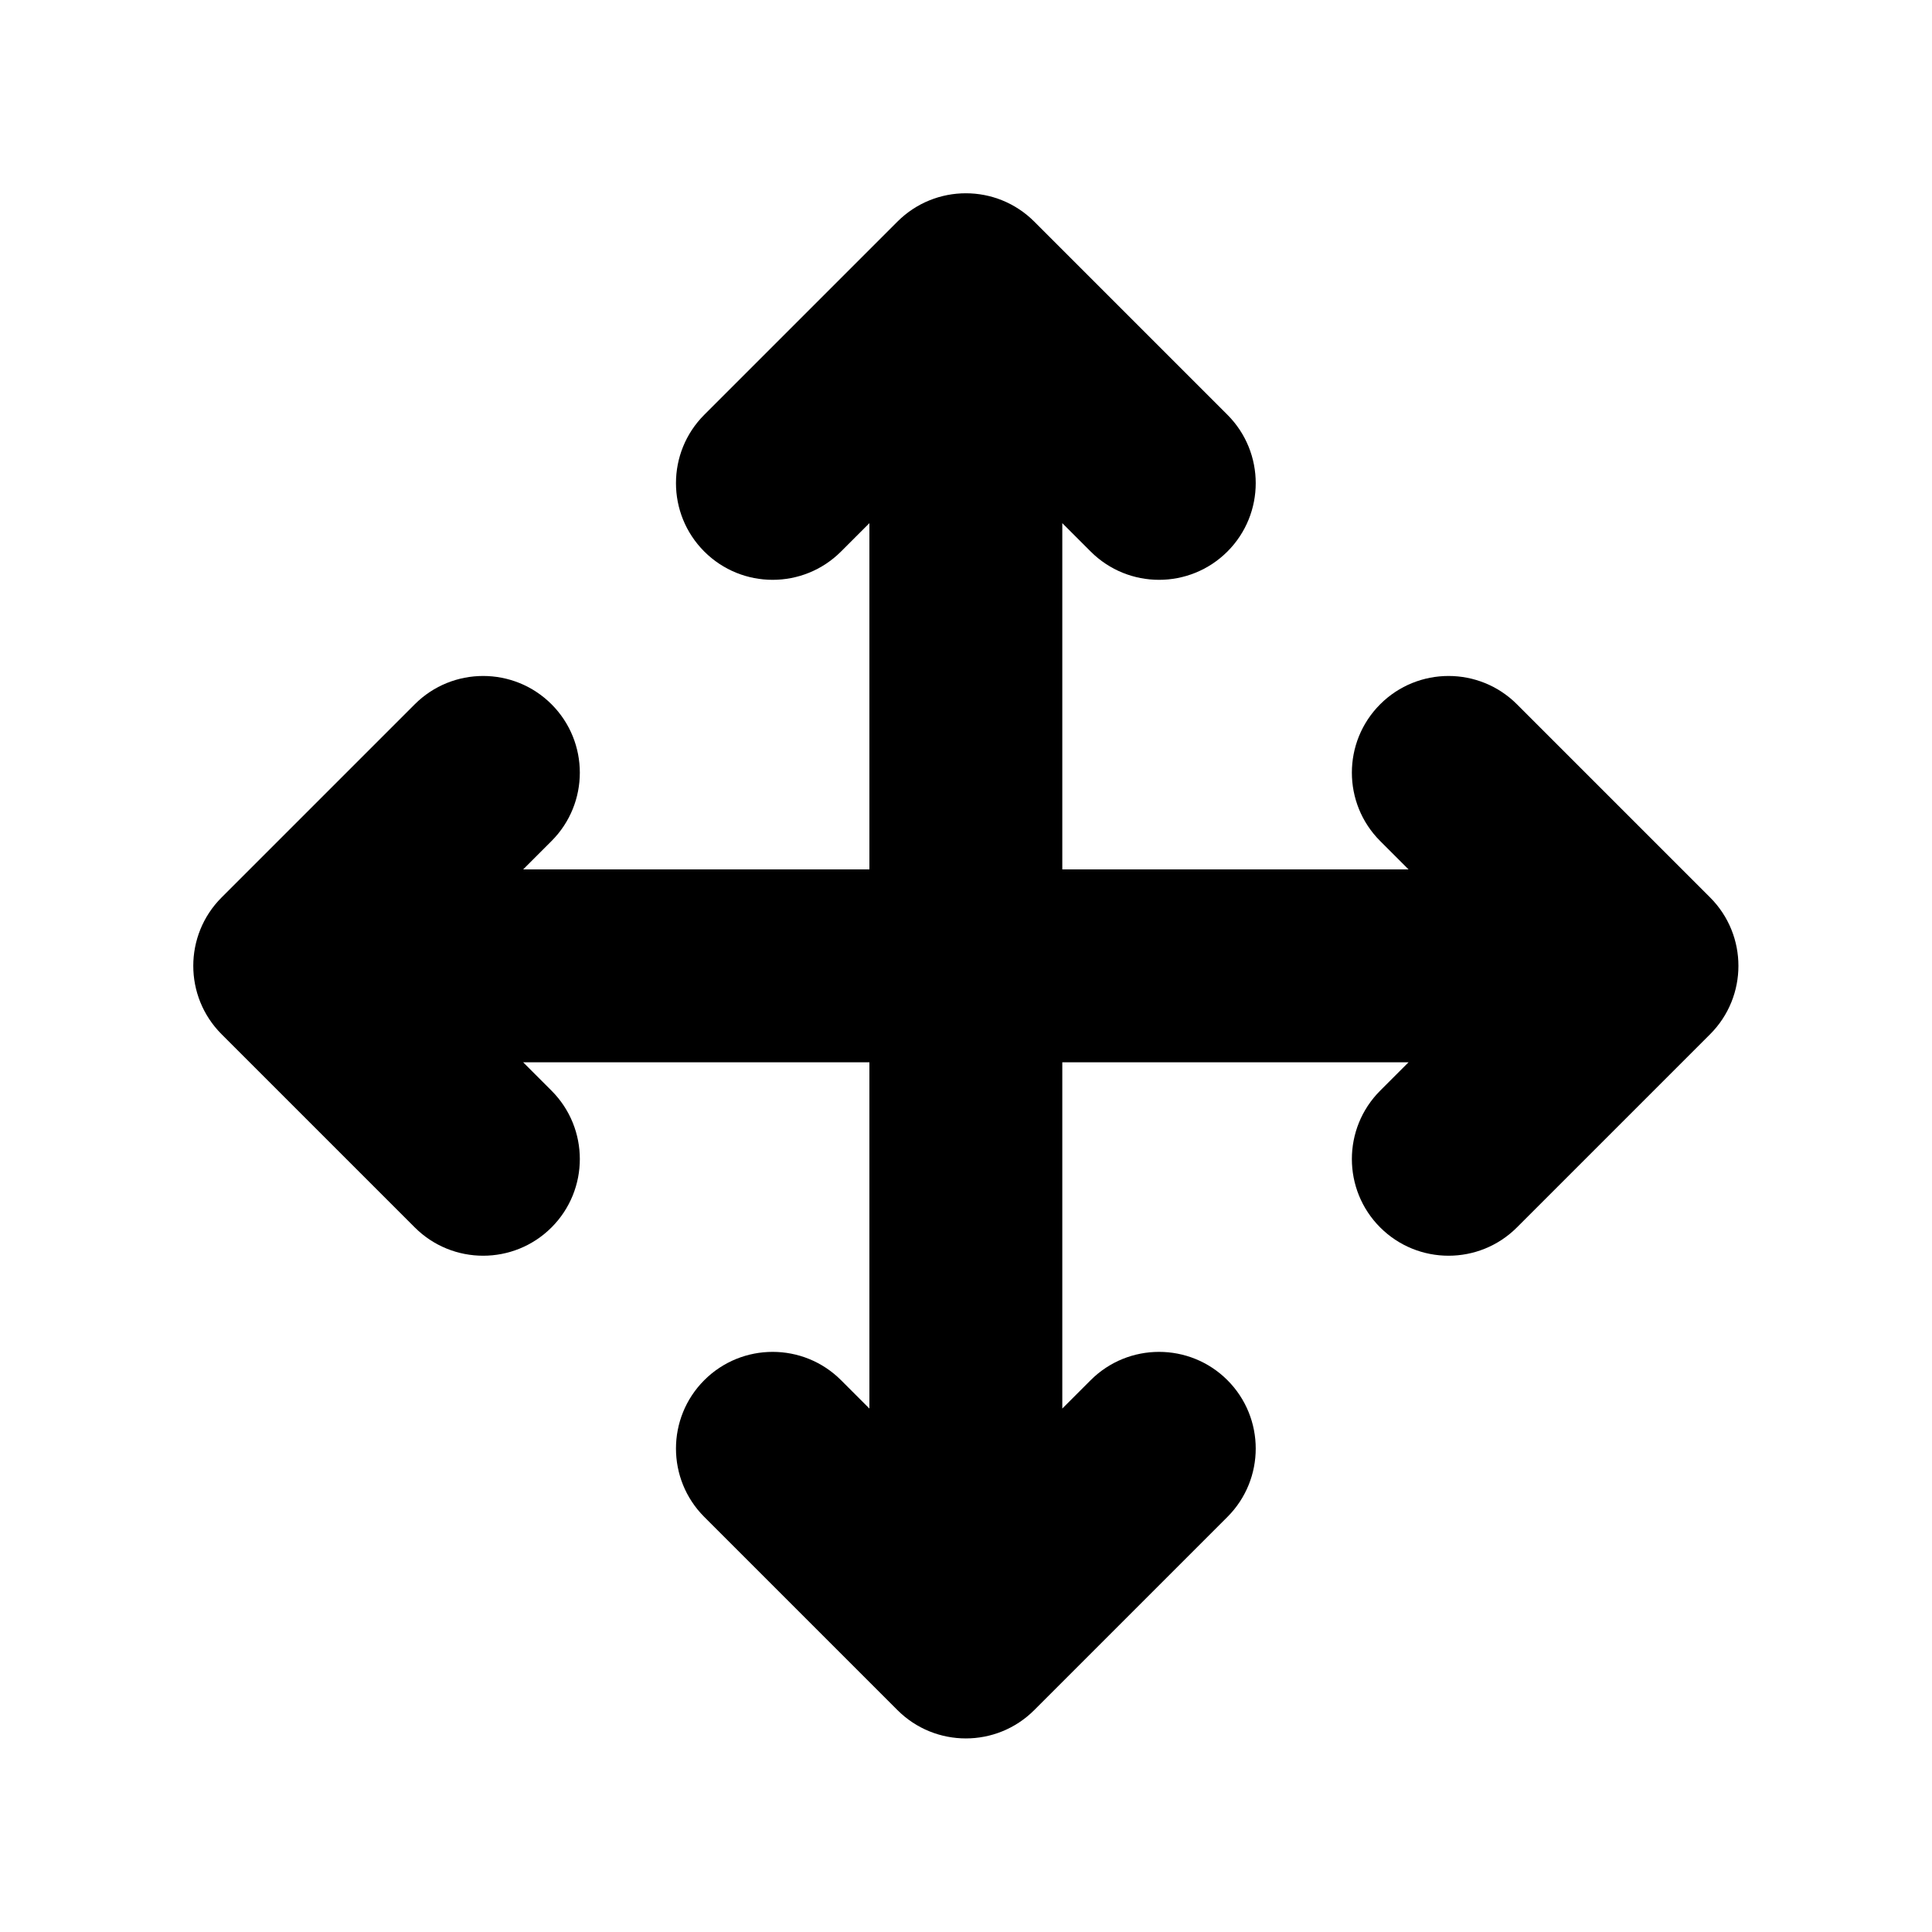
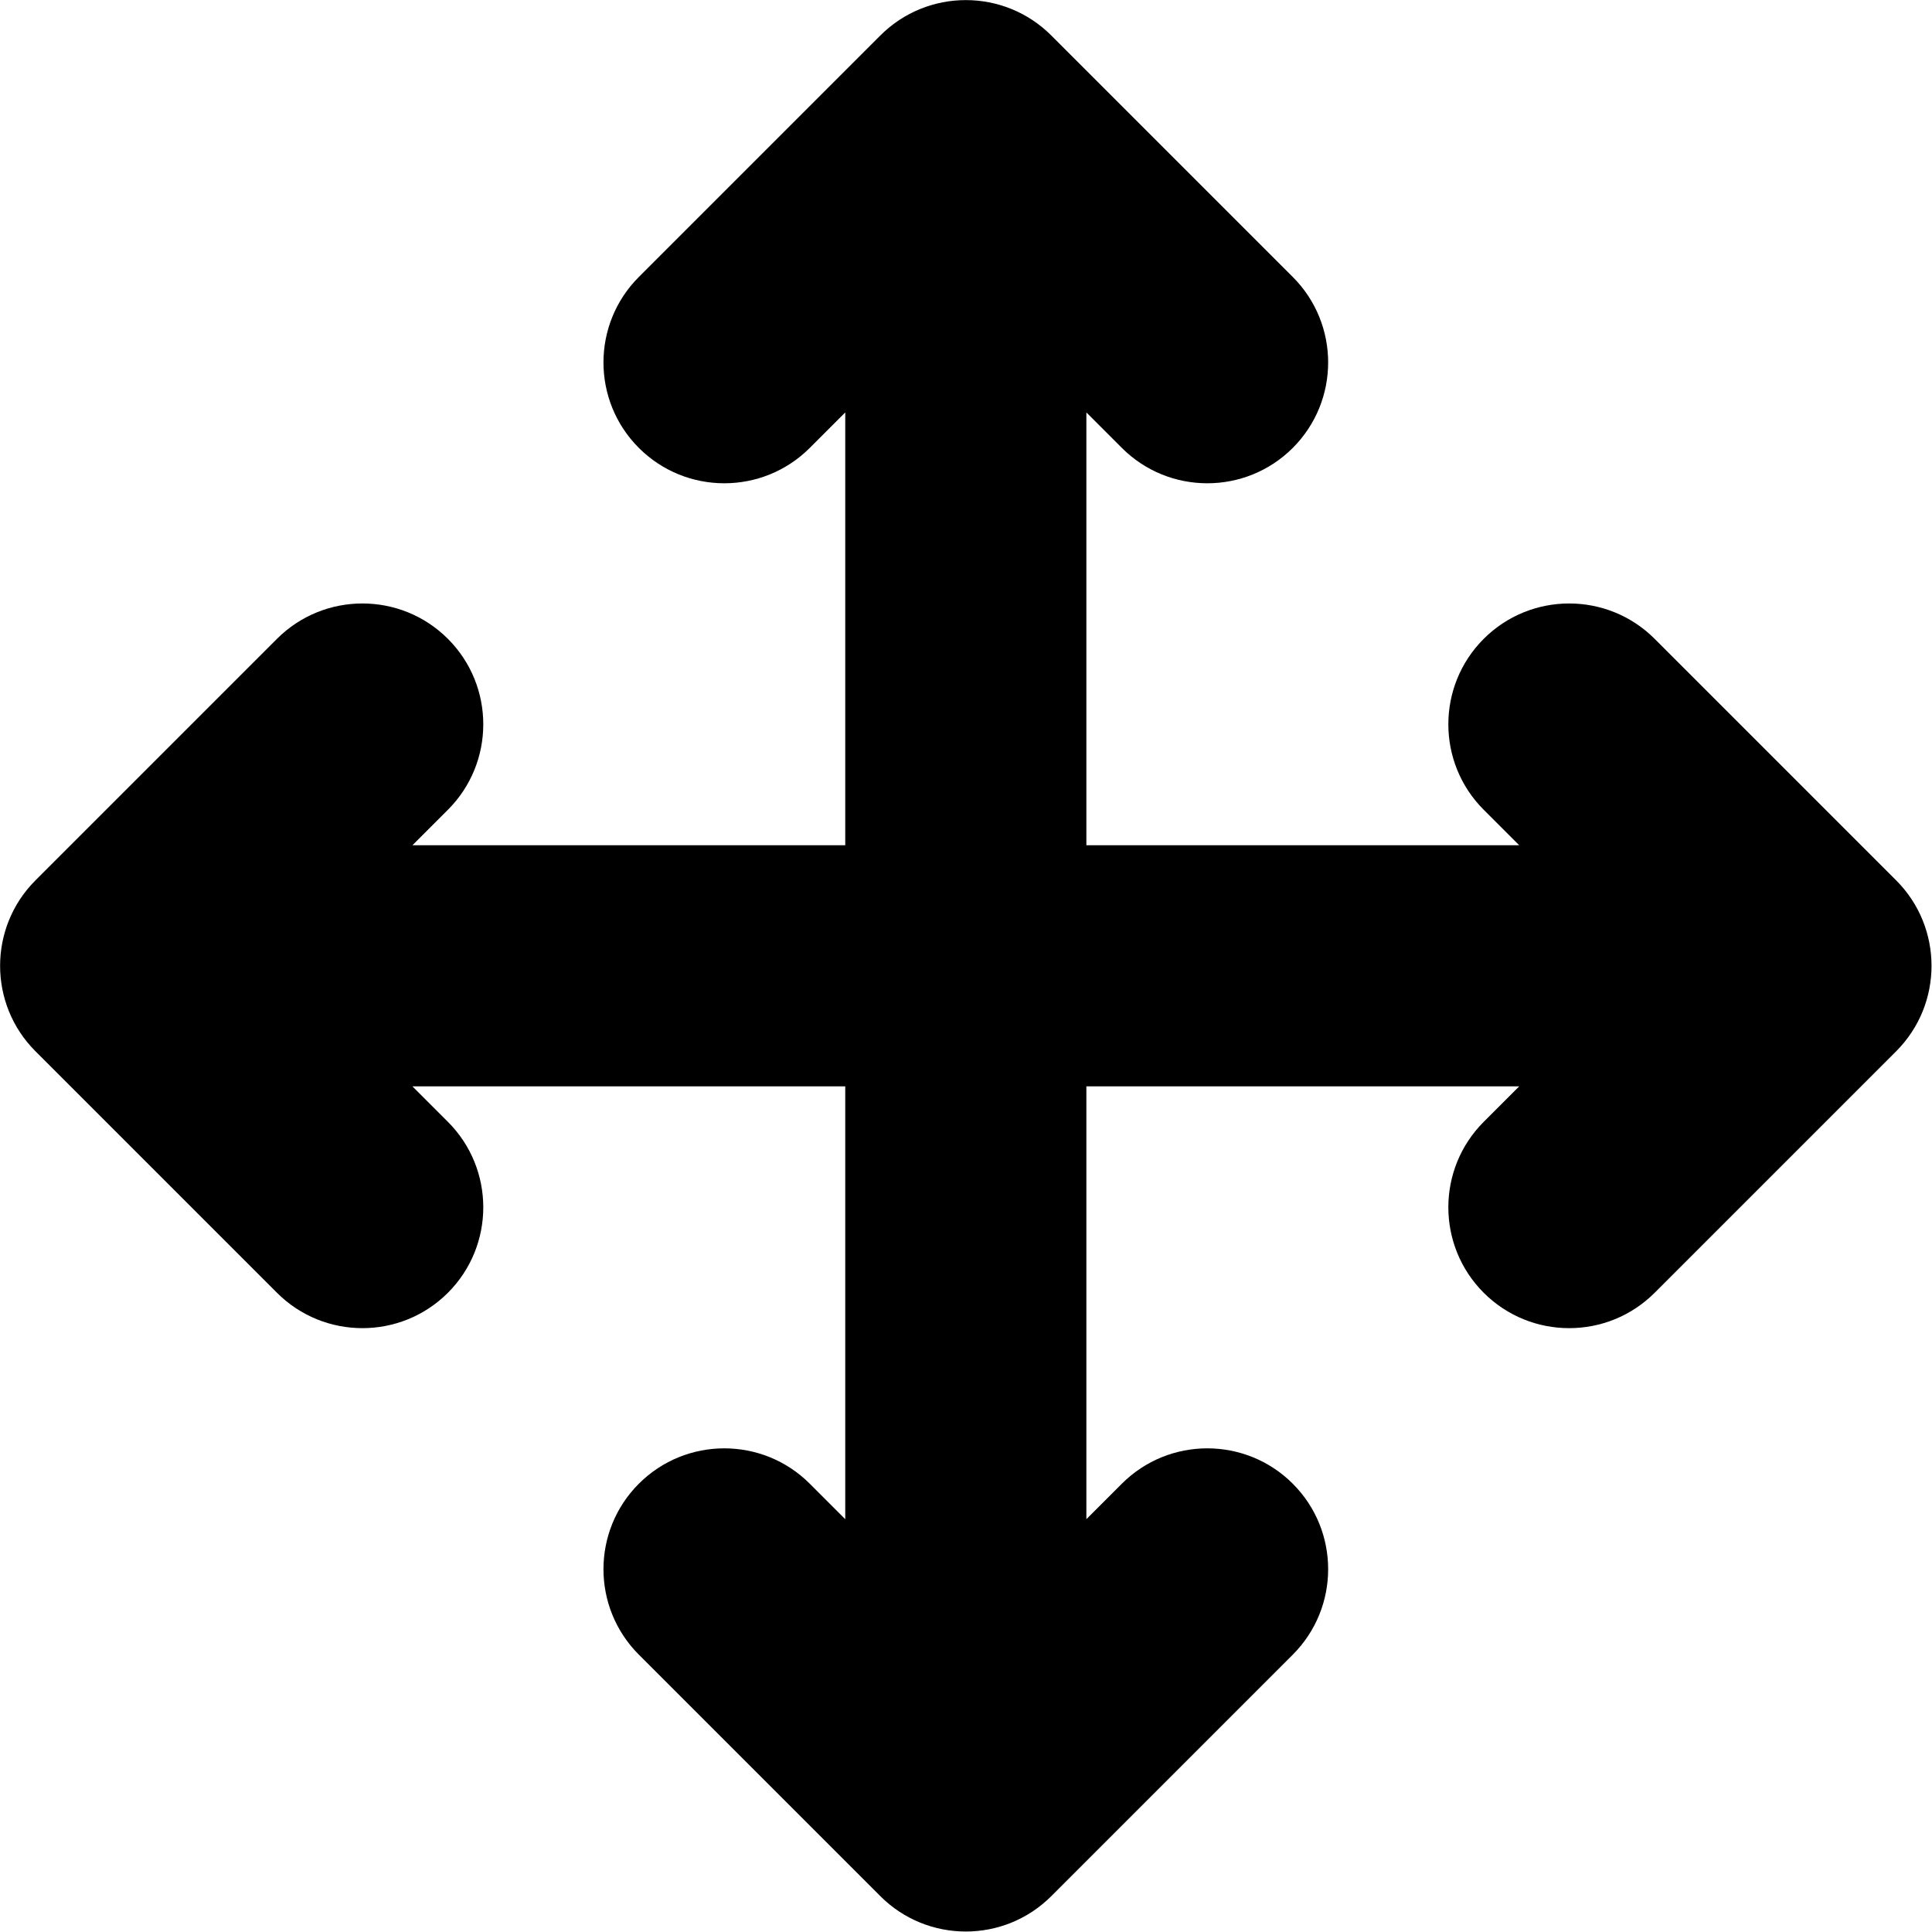
- <svg xmlns="http://www.w3.org/2000/svg" viewBox="0 0 640 640">
+ <svg xmlns="http://www.w3.org/2000/svg" viewBox="64 64 512 512">
  <path d="M342.6 73.4C330.1 60.9 309.8 60.9 297.3 73.4L233.3 137.4C220.8 149.9 220.8 170.2 233.3 182.7C245.8 195.2 266.1 195.2 278.6 182.7L288 173.3L288 288L173.3 288L182.7 278.6C195.2 266.1 195.2 245.8 182.7 233.3C170.2 220.8 149.9 220.8 137.4 233.3L73.4 297.3C60.9 309.8 60.9 330.1 73.4 342.6L137.4 406.6C149.9 419.1 170.2 419.1 182.7 406.6C195.2 394.1 195.2 373.8 182.7 361.3L173.3 351.9L288 351.9L288 466.6L278.6 457.2C266.1 444.7 245.8 444.7 233.3 457.2C220.8 469.7 220.8 490 233.3 502.5L297.3 566.5C309.8 579 330.1 579 342.6 566.5L406.6 502.5C419.1 490 419.1 469.7 406.6 457.2C394.1 444.7 373.8 444.7 361.3 457.2L351.9 466.6L351.9 351.9L466.6 351.9L457.2 361.3C444.7 373.8 444.7 394.1 457.2 406.6C469.7 419.1 490 419.1 502.5 406.6L566.5 342.6C579 330.1 579 309.8 566.5 297.3L502.5 233.3C490 220.8 469.7 220.8 457.2 233.3C444.7 245.8 444.7 266.1 457.2 278.6L466.6 288L351.9 288L351.9 173.3L361.3 182.7C373.8 195.2 394.1 195.2 406.6 182.7C419.1 170.2 419.1 149.9 406.6 137.4L342.6 73.4z" />
</svg>
